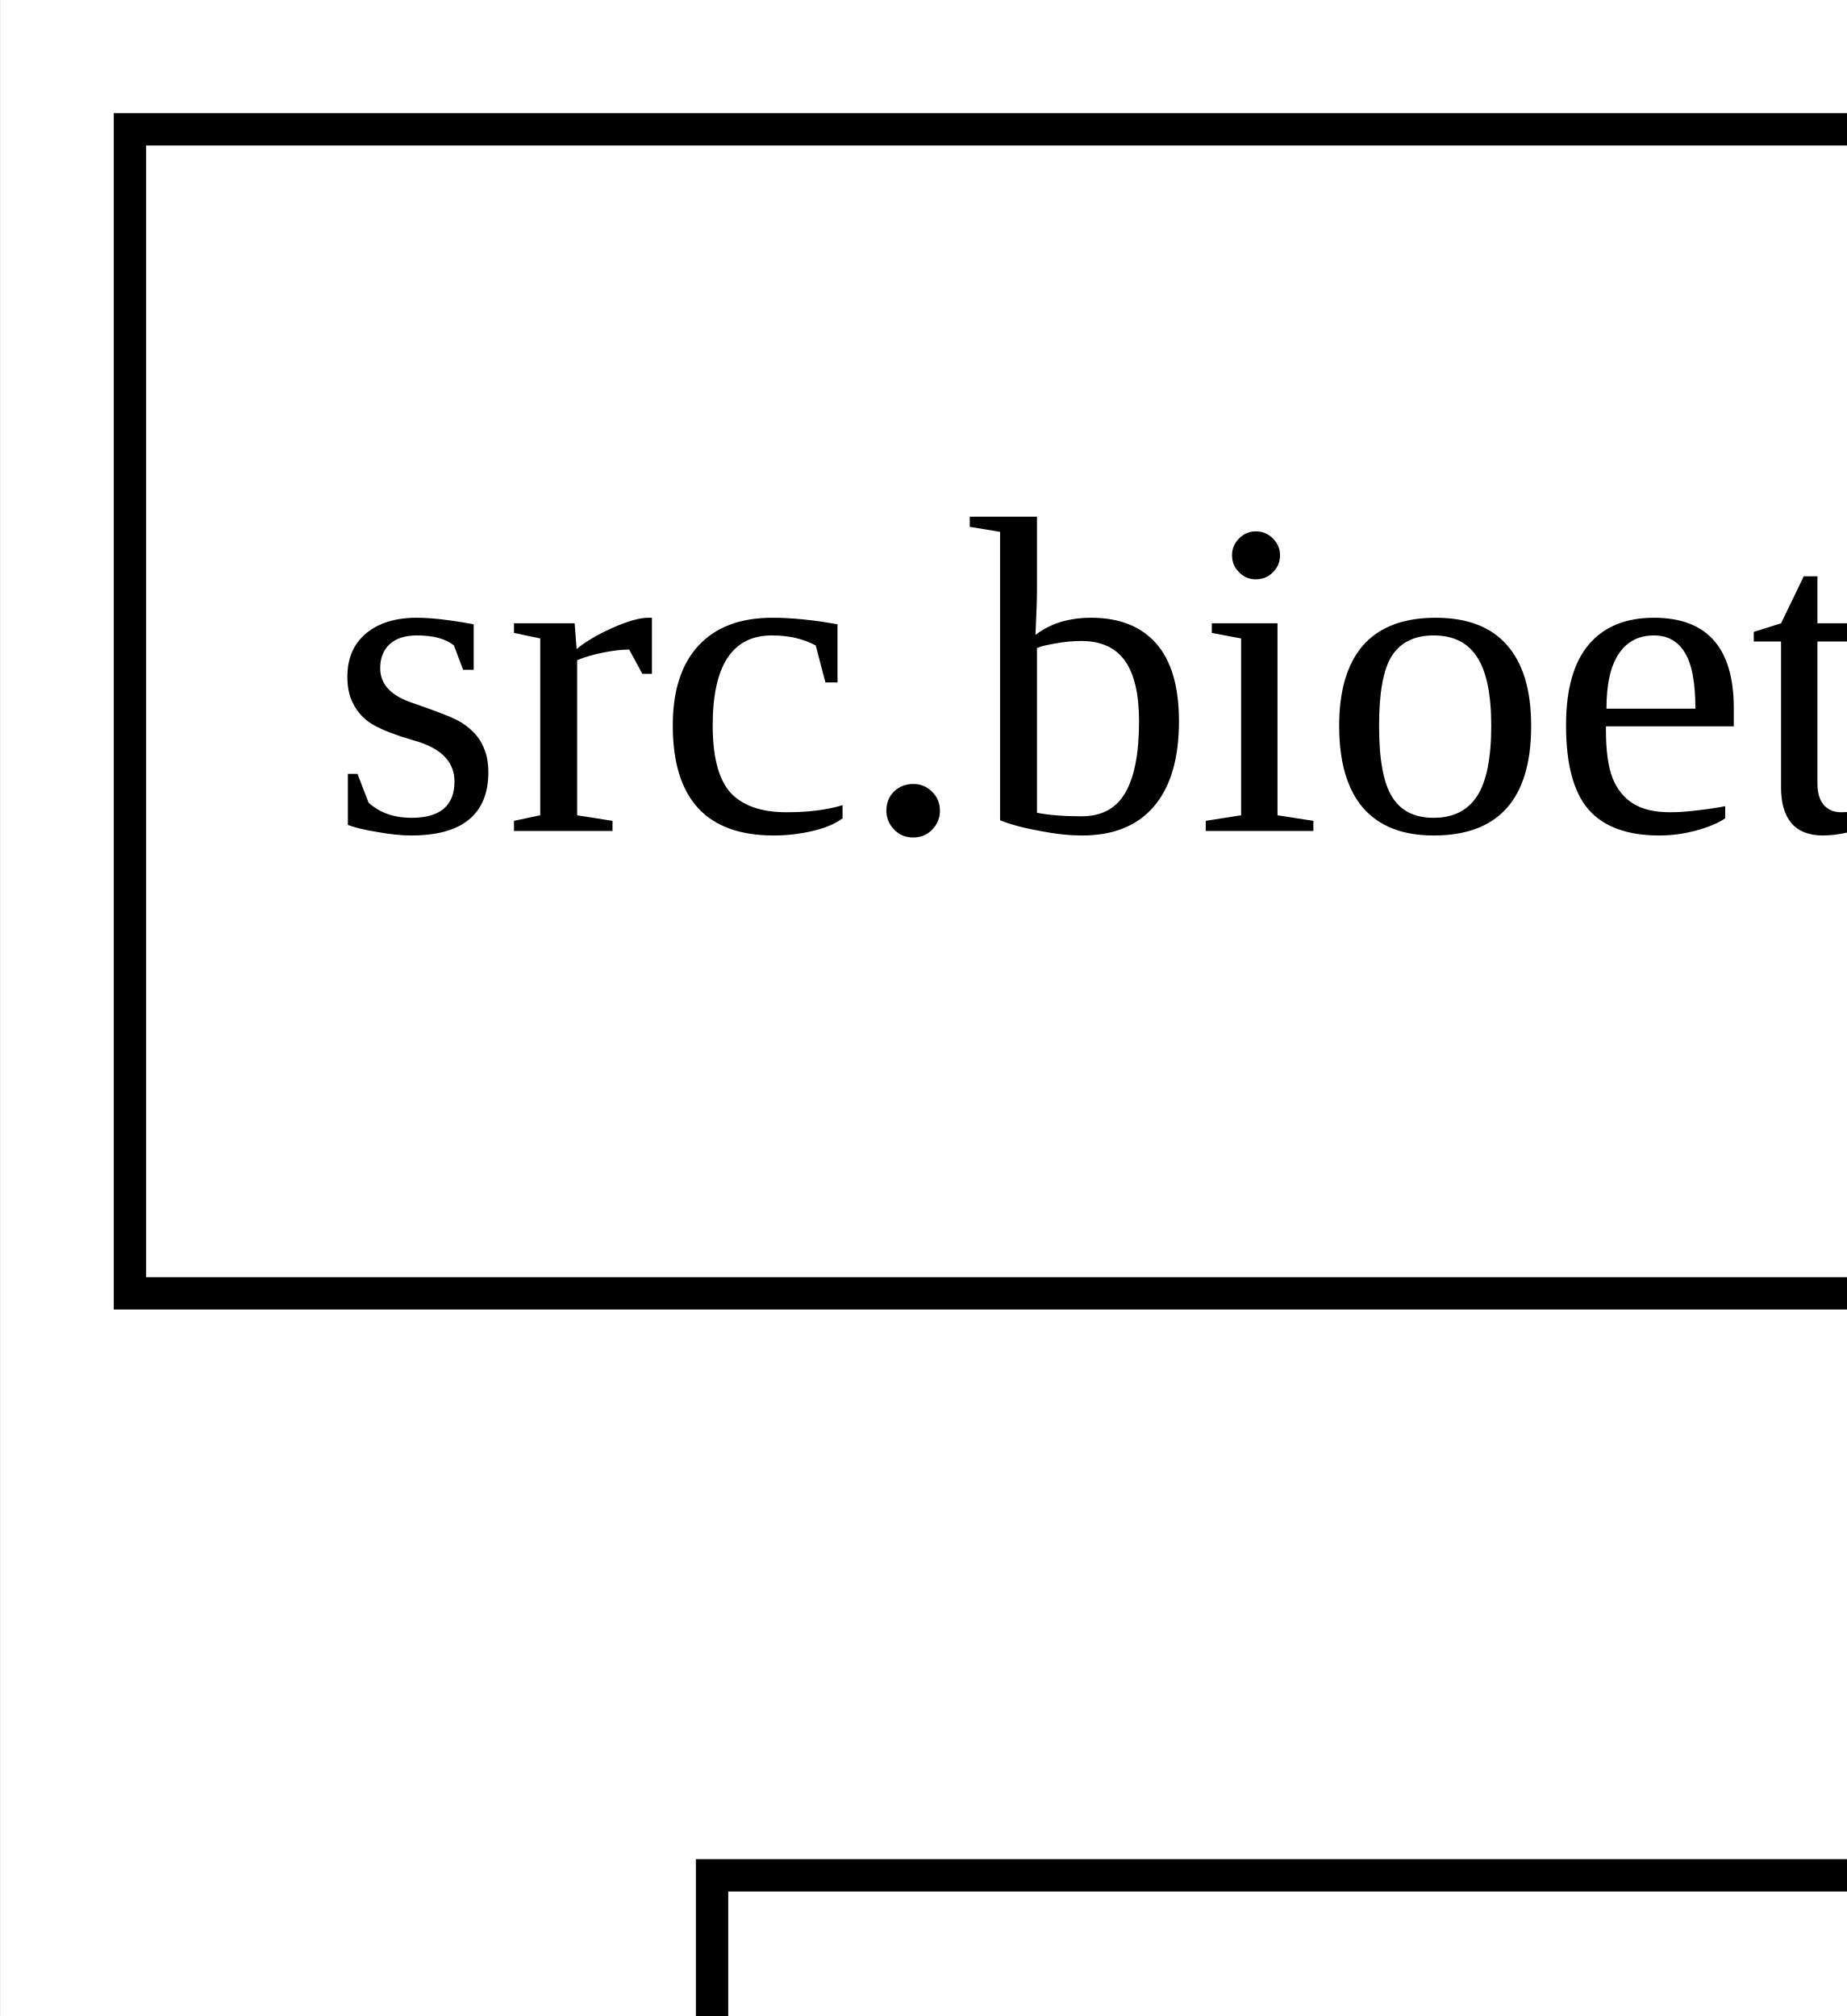
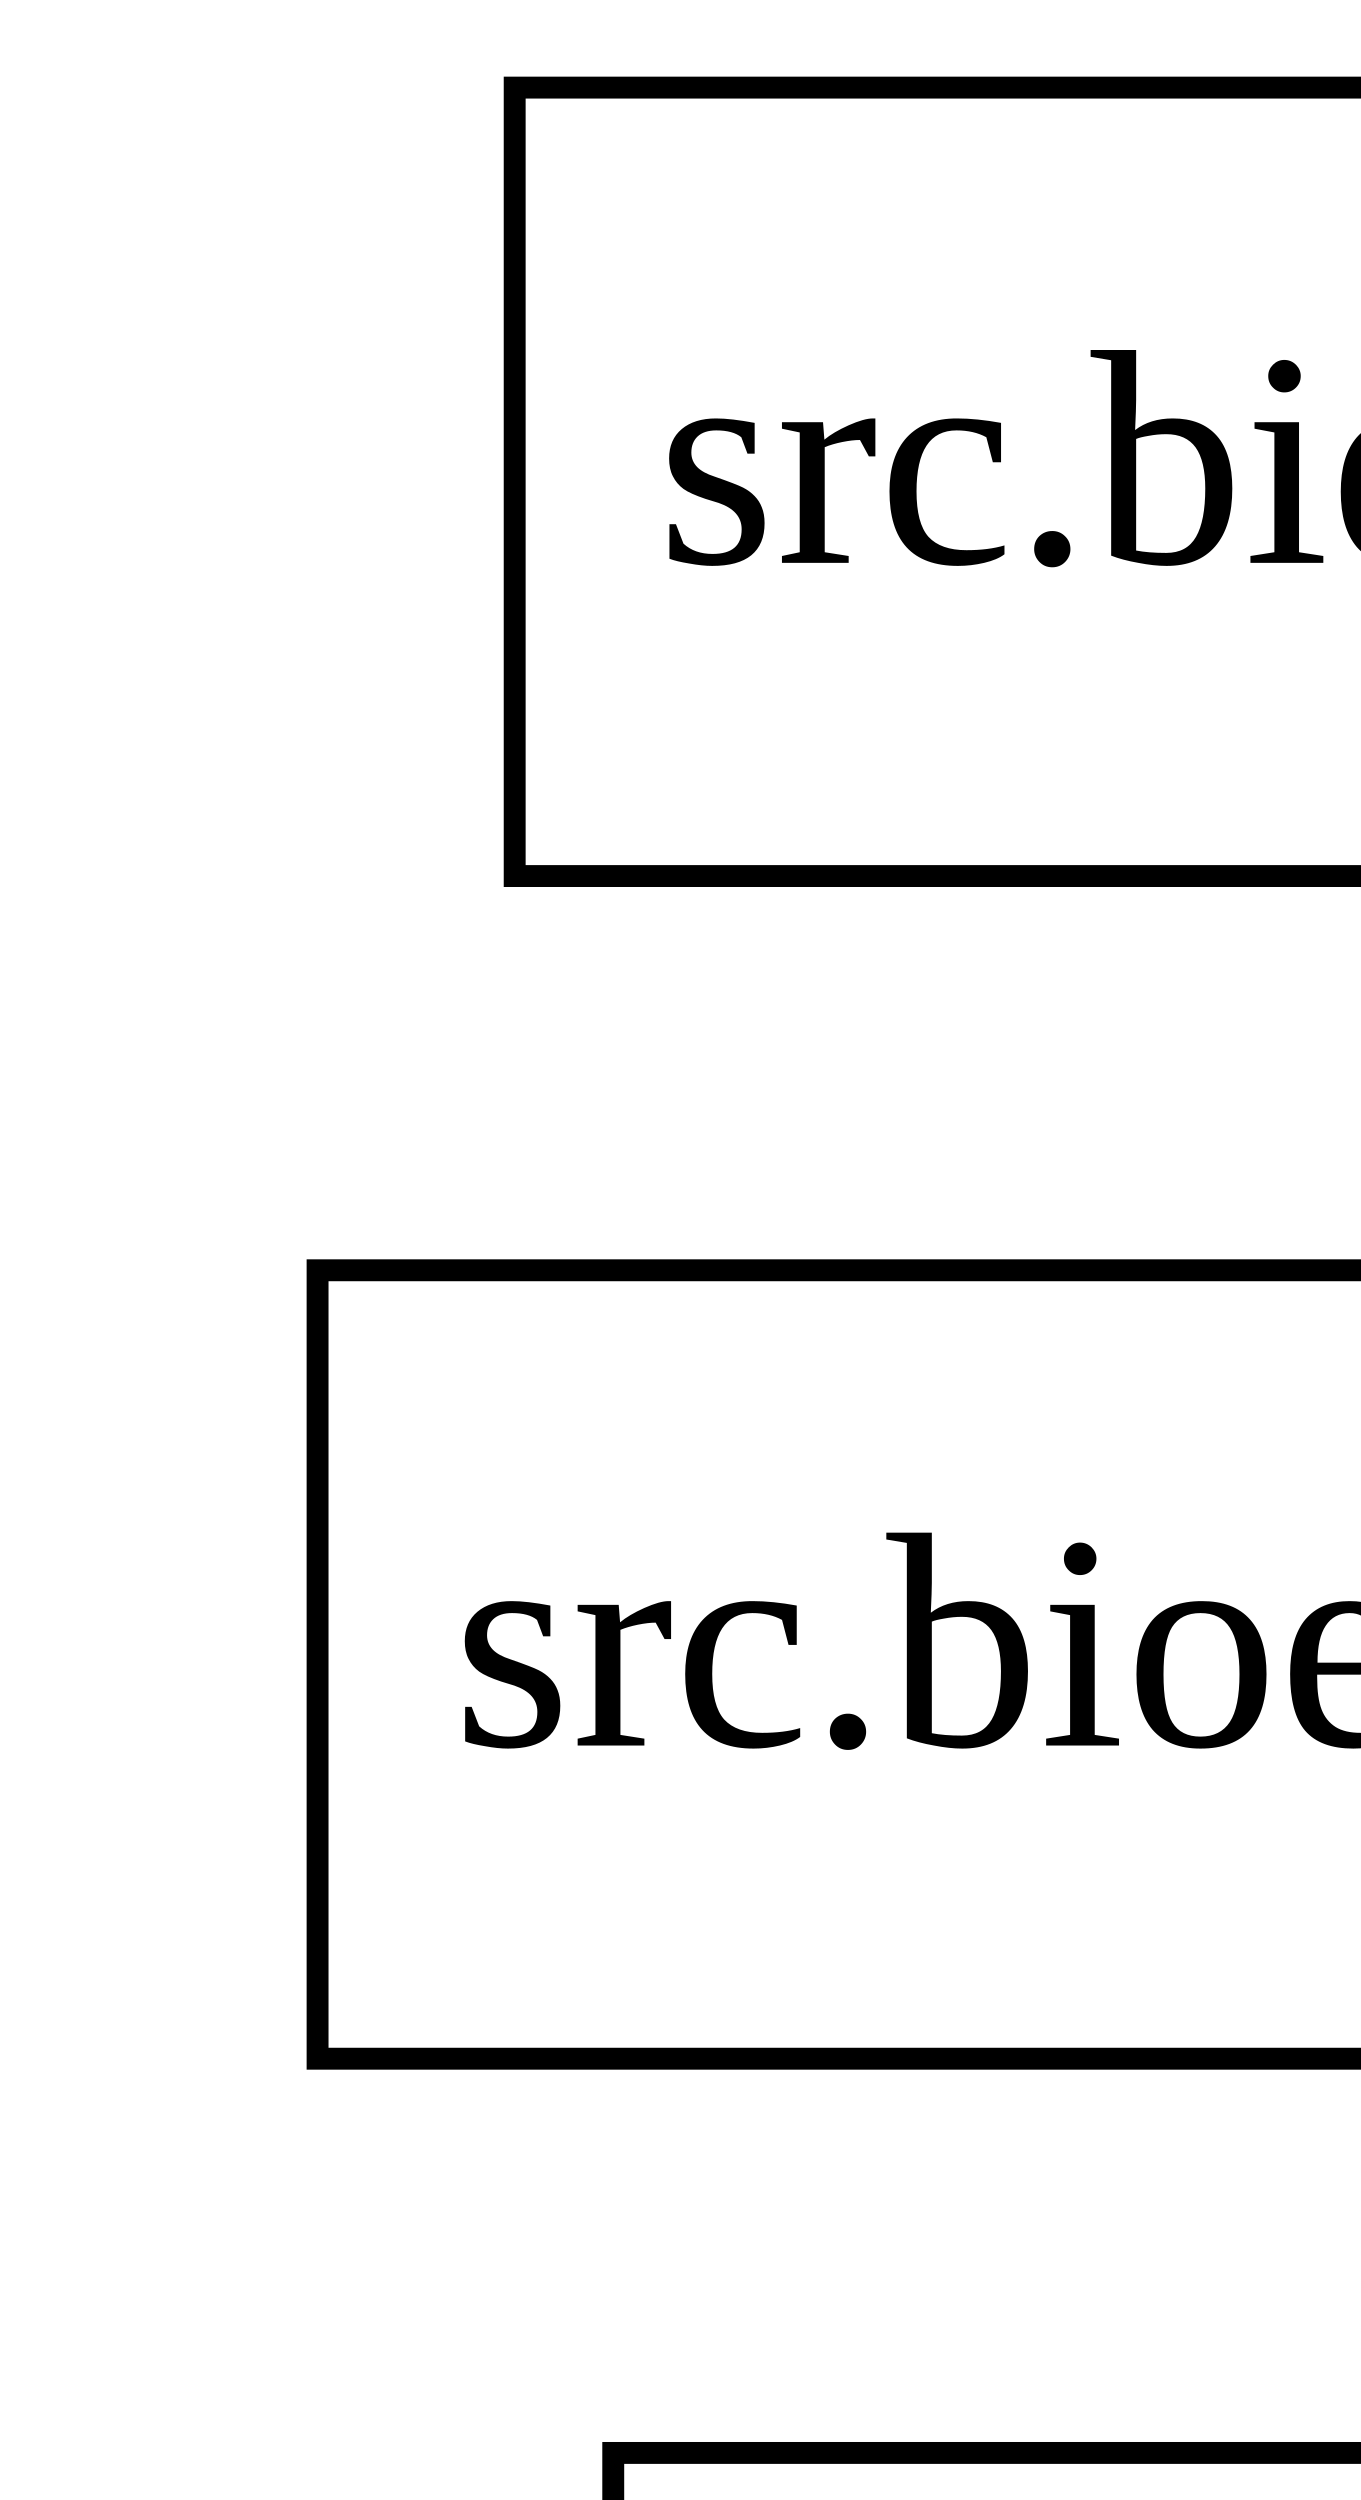
- <svg xmlns="http://www.w3.org/2000/svg" width="992pt" height="1083pt" viewBox="0.00 0.00 238.00 260.00">
-   <g id="graph0" class="graph" transform="scale(4.17 4.17) rotate(0) translate(4 256)">
-     <polygon fill="white" stroke="transparent" points="-4,4 -4,-256 234,-256 234,4 -4,4" />
+ <svg xmlns="http://www.w3.org/2000/svg" width="1079pt" height="1983pt" viewBox="0.00 0.00 259.00 476.00">
+   <g id="graph0" class="graph" transform="scale(4.17 4.17) rotate(0) translate(4 472)">
+     <polygon fill="white" stroke="transparent" points="-4,4 -4,-472 255,-472 255,4 -4,4" />
    <g id="node1" class="node">
-       <polygon fill="none" stroke="black" points="191,-36 39,-36 39,0 191,0 191,-36" />
-       <text text-anchor="middle" x="115" y="-14.3" font-family="Times New Roman,serif" font-size="14.00">src.bioetl.clients.chembl</text>
+       <polygon fill="none" stroke="black" points="201.5,-36 49.5,-36 49.5,0 201.5,0 201.5,-36" />
+       <text text-anchor="middle" x="125.5" y="-14.3" font-family="Times New Roman,serif" font-size="14.00">src.bioetl.clients.chembl</text>
    </g>
    <g id="node2" class="node">
-       <polygon fill="none" stroke="black" points="213.5,-90 16.5,-90 16.5,-54 213.5,-54 213.5,-90" />
-       <text text-anchor="middle" x="115" y="-68.3" font-family="Times New Roman,serif" font-size="14.00">src.bioetl.clients.chembl.adapter</text>
+       <polygon fill="none" stroke="black" points="246.5,-90 4.5,-90 4.5,-54 246.5,-54 246.5,-90" />
+       <text text-anchor="middle" x="125.5" y="-68.3" font-family="Times New Roman,serif" font-size="14.00">src.bioetl.clients.chembl._factories_impl</text>
    </g>
    <g id="node3" class="node">
-       <polygon fill="none" stroke="black" points="205.5,-144 24.5,-144 24.5,-108 205.5,-108 205.5,-144" />
-       <text text-anchor="middle" x="115" y="-122.3" font-family="Times New Roman,serif" font-size="14.00">src.bioetl.clients.chembl.base</text>
+       <polygon fill="none" stroke="black" points="251,-144 0,-144 0,-108 251,-108 251,-144" />
+       <text text-anchor="middle" x="125.5" y="-122.3" font-family="Times New Roman,serif" font-size="14.00">src.bioetl.clients.chembl._pagination_impl</text>
    </g>
    <g id="node4" class="node">
-       <polygon fill="none" stroke="black" points="212,-198 18,-198 18,-162 212,-162 212,-198" />
-       <text text-anchor="middle" x="115" y="-176.3" font-family="Times New Roman,serif" font-size="14.00">src.bioetl.clients.chembl.entities</text>
+       <polygon fill="none" stroke="black" points="224,-198 27,-198 27,-162 224,-162 224,-198" />
+       <text text-anchor="middle" x="125.5" y="-176.3" font-family="Times New Roman,serif" font-size="14.00">src.bioetl.clients.chembl.adapter</text>
    </g>
    <g id="node5" class="node">
-       <polygon fill="none" stroke="black" points="230,-252 0,-252 0,-216 230,-216 230,-252" />
-       <text text-anchor="middle" x="115" y="-230.3" font-family="Times New Roman,serif" font-size="14.00">src.bioetl.clients.chembl.normalization</text>
+       <polygon fill="none" stroke="black" points="216,-252 35,-252 35,-216 216,-216 216,-252" />
+       <text text-anchor="middle" x="125.5" y="-230.3" font-family="Times New Roman,serif" font-size="14.00">src.bioetl.clients.chembl.base</text>
+     </g>
+     <g id="node6" class="node">
+       <polygon fill="none" stroke="black" points="222.5,-306 28.5,-306 28.5,-270 222.5,-270 222.5,-306" />
+       <text text-anchor="middle" x="125.5" y="-284.3" font-family="Times New Roman,serif" font-size="14.00">src.bioetl.clients.chembl.entities</text>
+     </g>
+     <g id="node7" class="node">
+       <polygon fill="none" stroke="black" points="227,-360 24,-360 24,-324 227,-324 227,-360" />
+       <text text-anchor="middle" x="125.5" y="-338.3" font-family="Times New Roman,serif" font-size="14.00">src.bioetl.clients.chembl.factories</text>
+     </g>
+     <g id="node8" class="node">
+       <polygon fill="none" stroke="black" points="240.5,-414 10.5,-414 10.5,-378 240.5,-378 240.5,-414" />
+       <text text-anchor="middle" x="125.5" y="-392.3" font-family="Times New Roman,serif" font-size="14.00">src.bioetl.clients.chembl.normalization</text>
+     </g>
+     <g id="node9" class="node">
+       <polygon fill="none" stroke="black" points="231.5,-468 19.5,-468 19.5,-432 231.5,-432 231.5,-468" />
+       <text text-anchor="middle" x="125.5" y="-446.3" font-family="Times New Roman,serif" font-size="14.00">src.bioetl.clients.chembl.pagination</text>
    </g>
  </g>
</svg>
